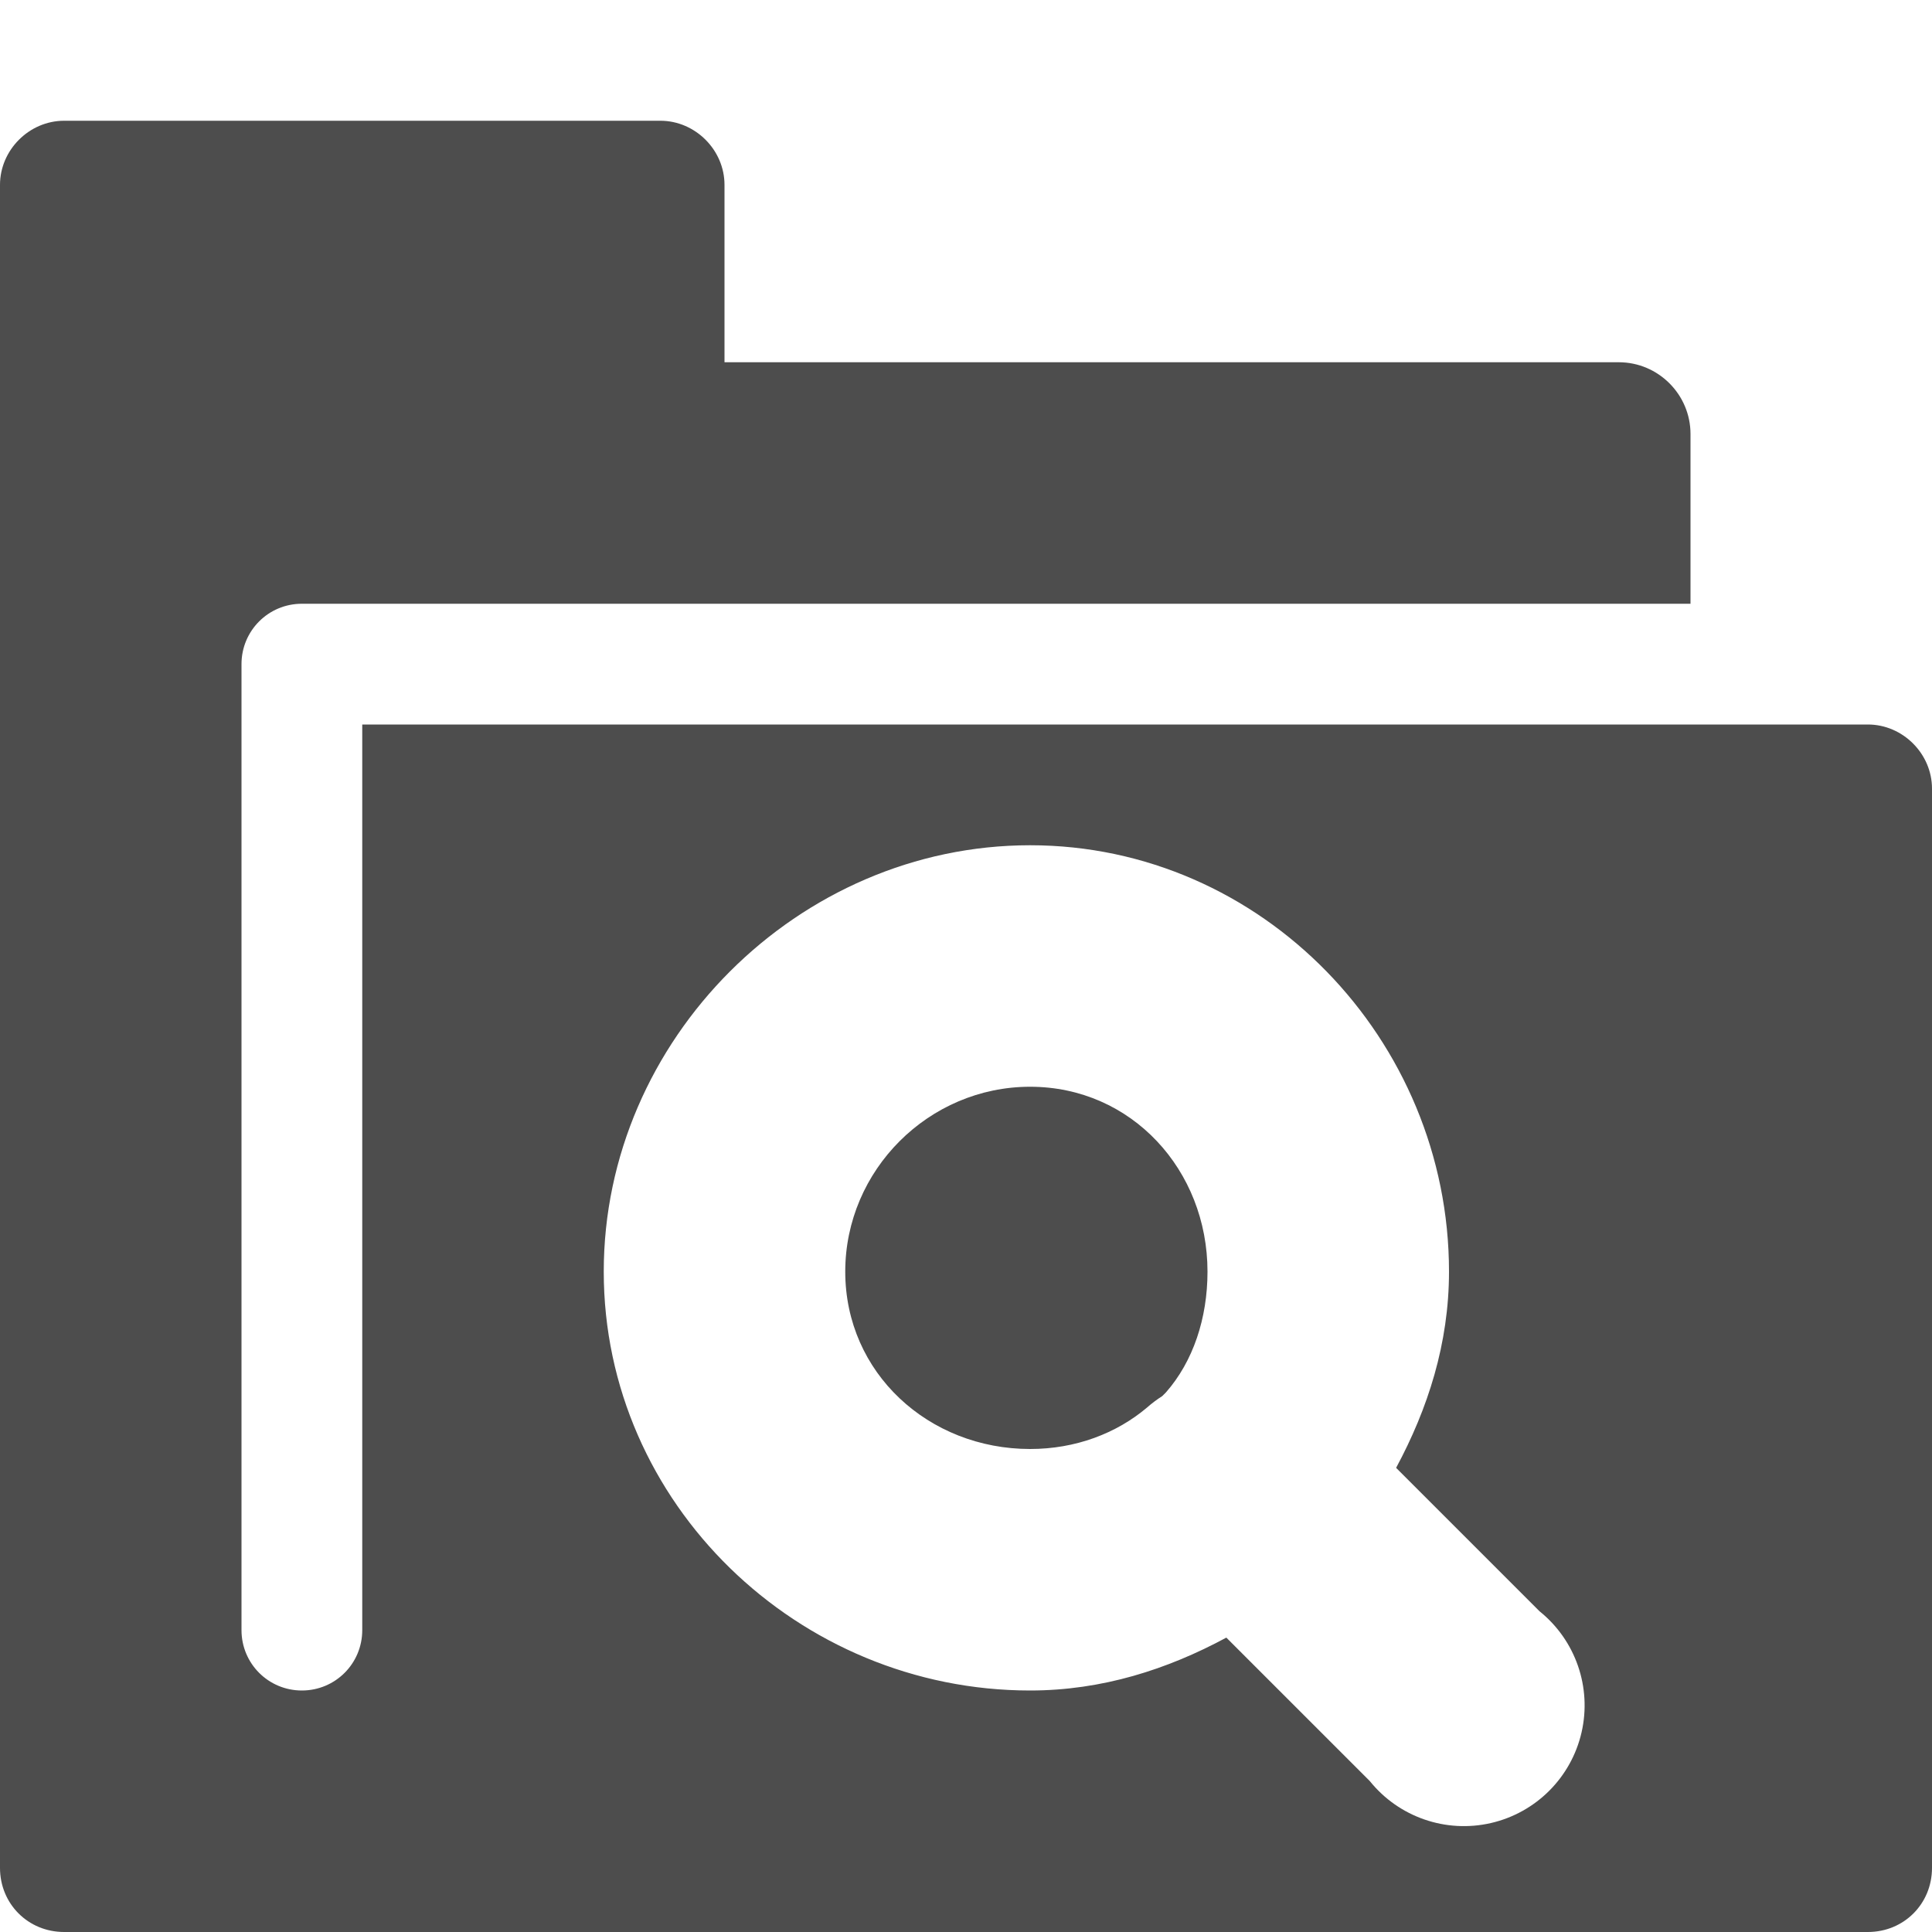
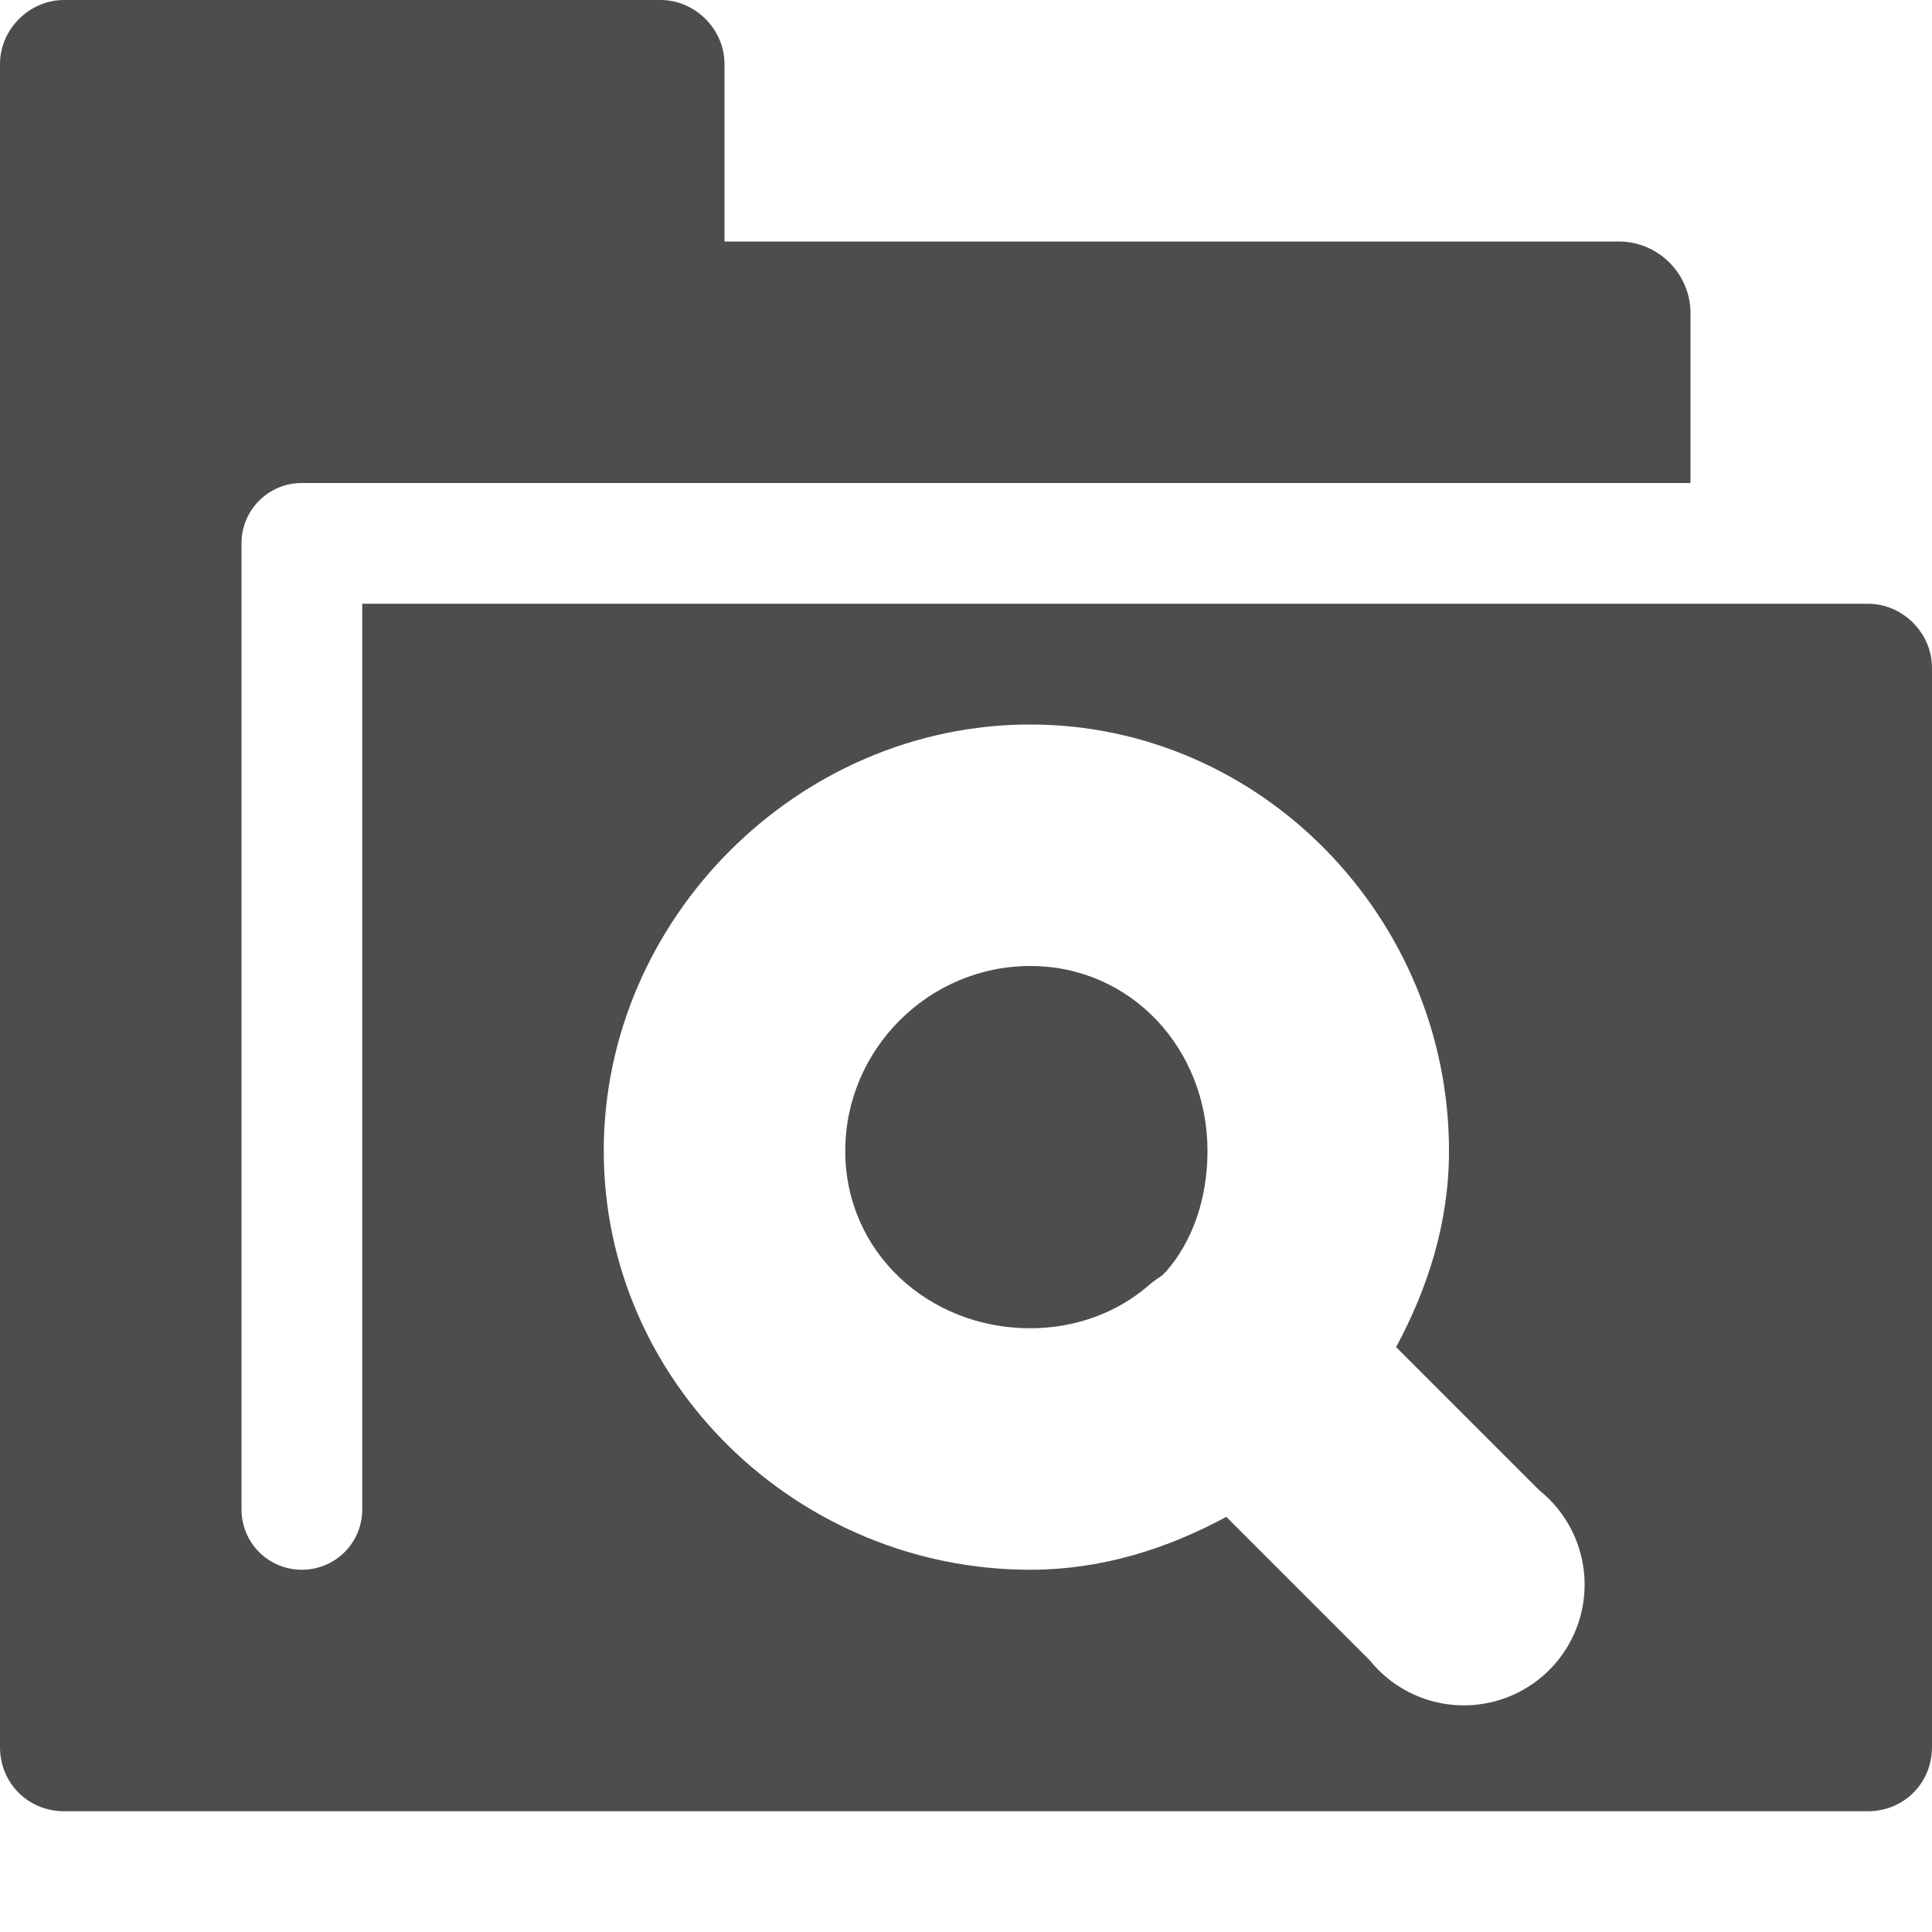
<svg xmlns="http://www.w3.org/2000/svg" id="svg7384" version="1.1" height="16" width="16">
  <defs id="defs7386" />
  <g transform="translate(-442,-196)" id="layer9" style="display:inline" />
  <g transform="translate(-442,-196)" id="layer10" />
  <g transform="translate(-442,-196)" id="layer11" />
  <g transform="translate(-442,-196)" id="layer12" />
  <g transform="translate(-442,-196)" id="layer13">
-     <g transform="translate(234.0002,-800)" id="g12903" style="fill:#4d4d4d;fill-opacity:1">
+     <g transform="translate(234.0002,-801)" id="g12903" style="fill:#4d4d4d;fill-opacity:1">
      <path transform="translate(-234.0002,800)" d="M 442.531,197 C 442.242,197 442,197.242 442,197.531 l 0,13.938 c 0,0.298 0.233,0.531 0.531,0.531 l 14.938,0 C 457.767,212 458,211.767 458,211.469 l 0,-8.938 C 458,202.242 457.758,202 457.469,202 L 445,202 l 0,7.5 c 0,0.277 -0.223,0.5 -0.5,0.5 -0.277,0 -0.5,-0.223 -0.5,-0.5 l 0,-8 c 0,-0.277 0.223,-0.5 0.5,-0.5 l 2.969,0 8.531,0 0,-1.406 C 456,199.267 455.733,199 455.406,199 L 448,199 l 0,-1.469 C 448,197.242 447.758,197 447.469,197 l -4.938,0 z m 8,6 c 1.921,0 3.469,1.61 3.469,3.531 0,0.595 -0.175,1.136 -0.438,1.625 l 1.188,1.188 a 1,1 0 1 1 -1.406,1.406 l -1.188,-1.188 C 451.668,209.825 451.127,210 450.531,210 448.61,210 447,208.452 447,206.531 447,204.61 448.61,203 450.531,203 z m 0,2 C 449.691,205 449,205.691 449,206.531 c 0,0.84 0.691,1.469 1.531,1.469 0.376,0 0.715,-0.129 0.969,-0.344 a 1,1 0 0 1 0.125,-0.094 c 0.01,-0.011 0.021,-0.02 0.031,-0.031 0.225,-0.256 0.344,-0.614 0.344,-1 C 452,205.691 451.372,205 450.531,205 z" id="path12905" style="fill:#4d4d4d;fill-opacity:1;stroke:none;display:inline" />
    </g>
  </g>
  <g transform="translate(-442,-196)" id="layer14" />
  <g transform="translate(-442,-196)" id="layer15" style="display:inline" />
  <g transform="translate(-442,-196)" id="g4953" style="display:inline" />
</svg>
